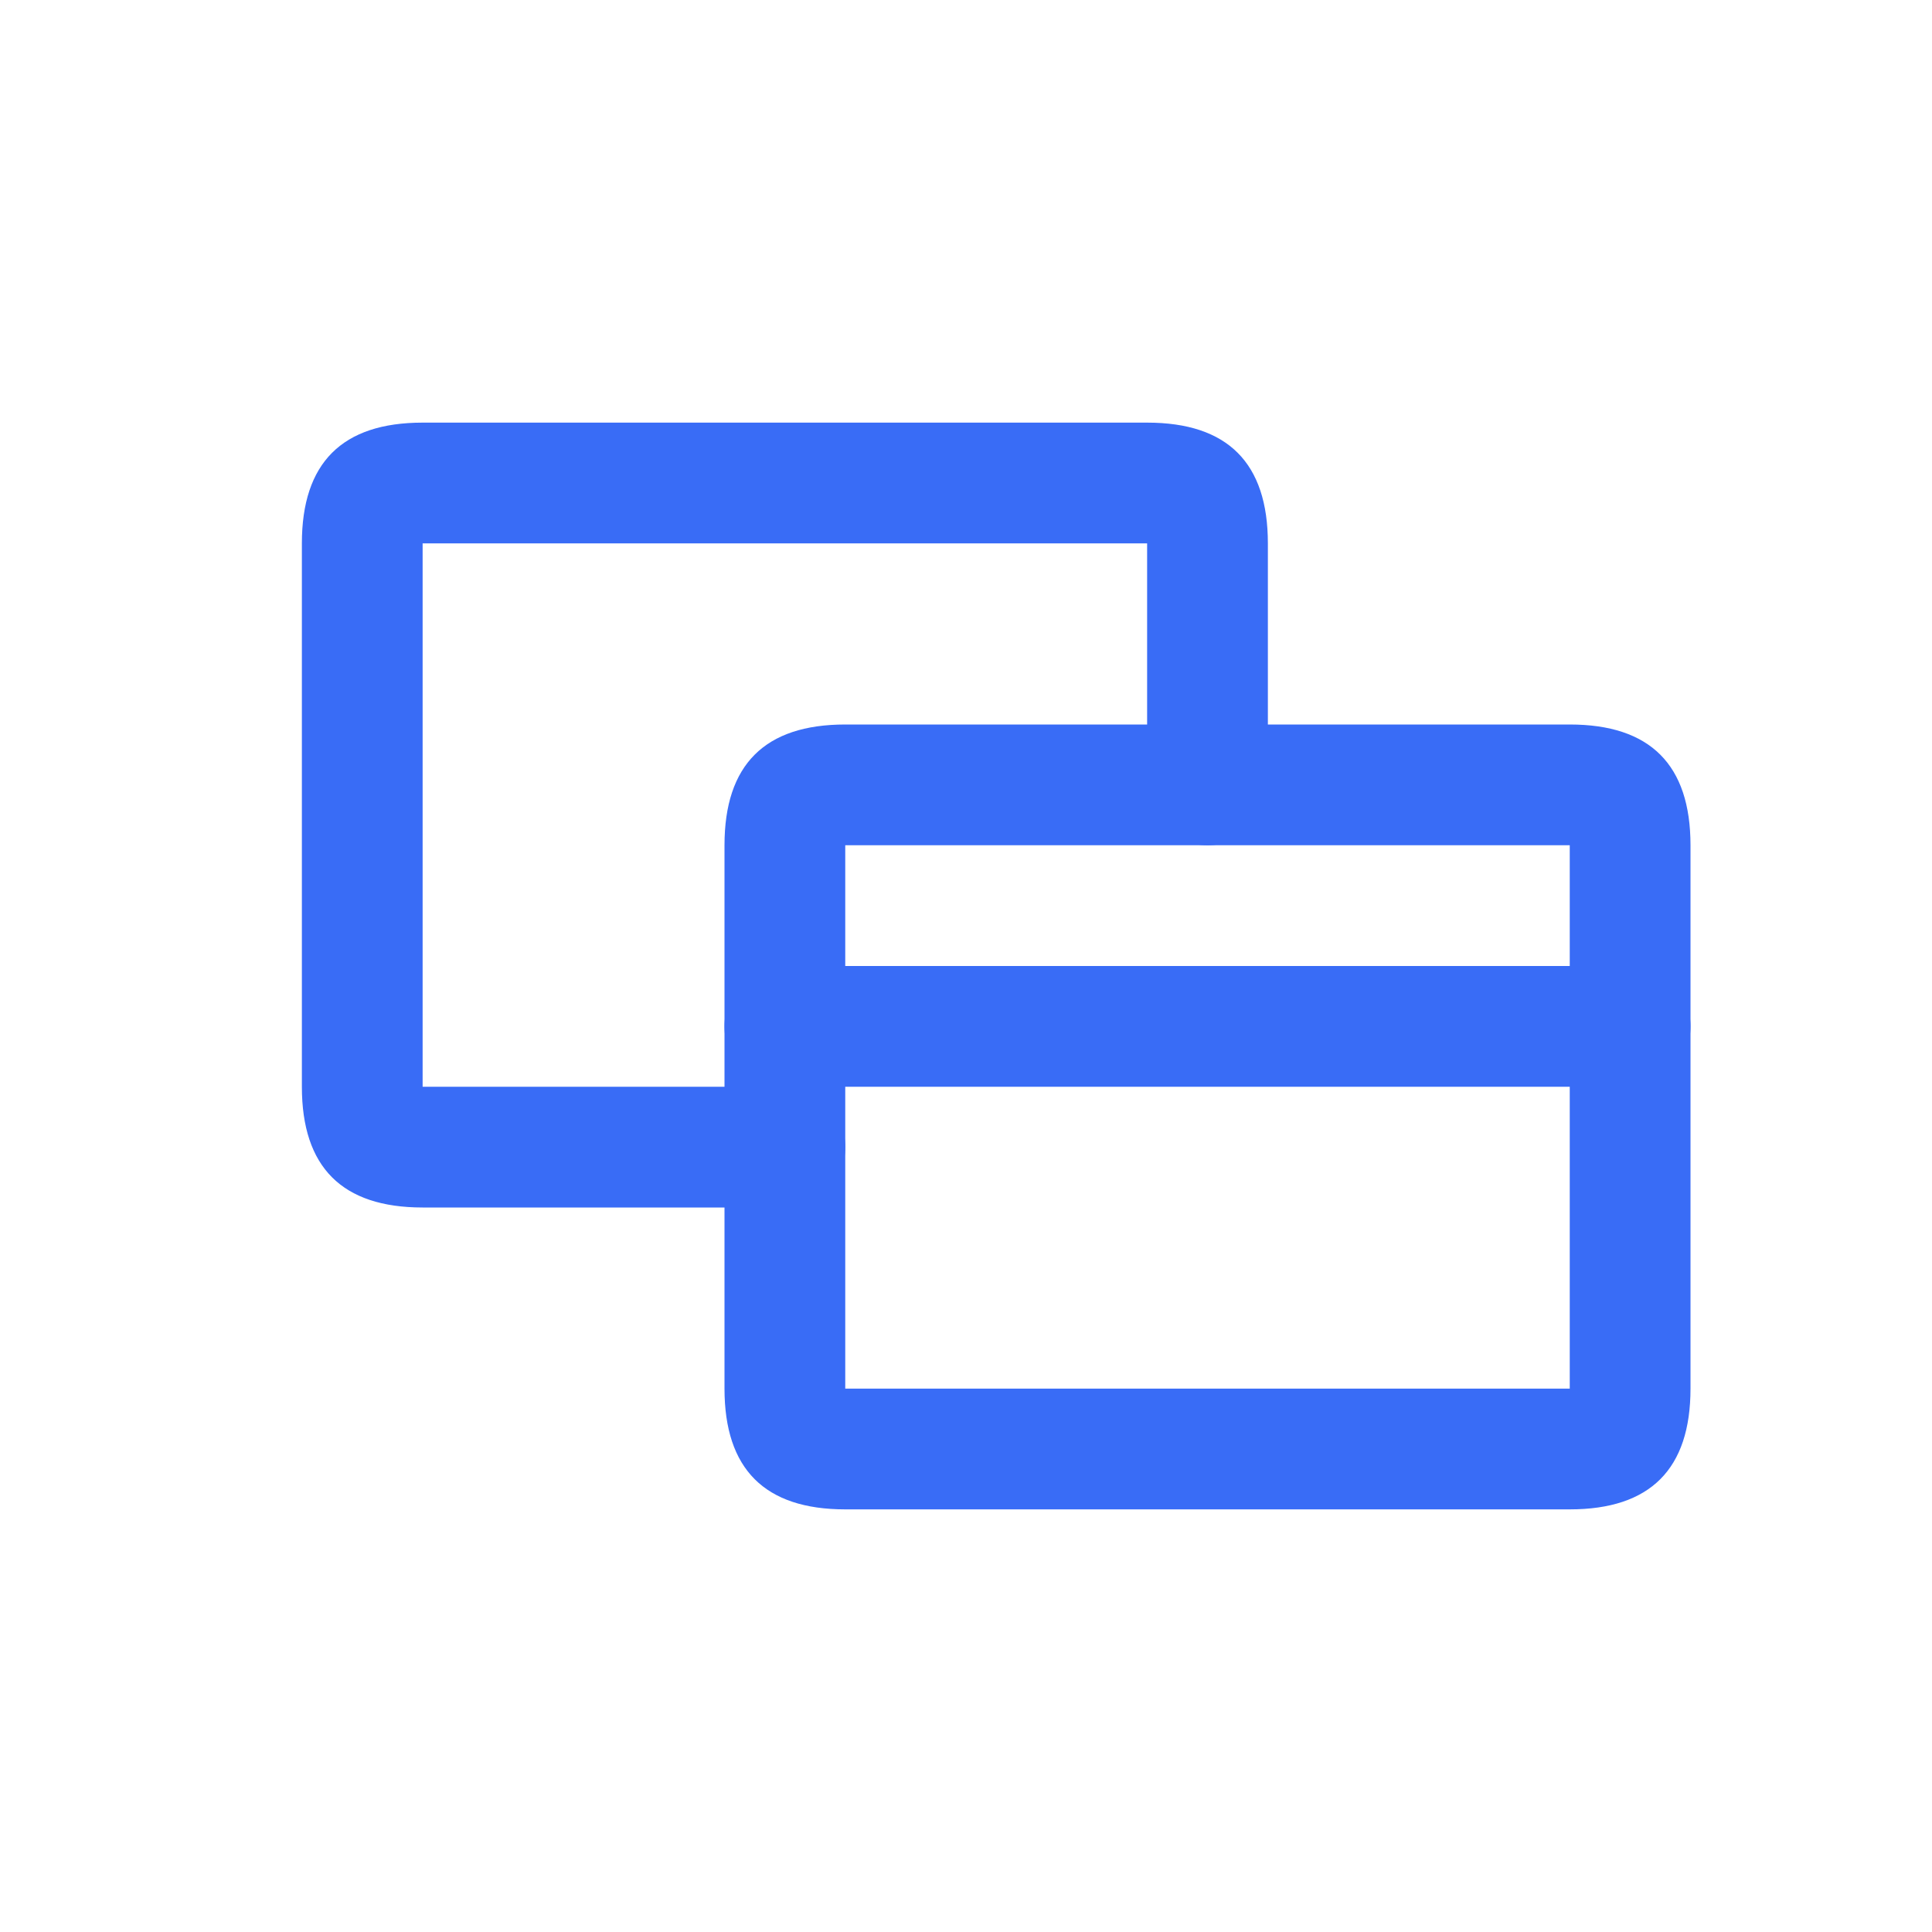
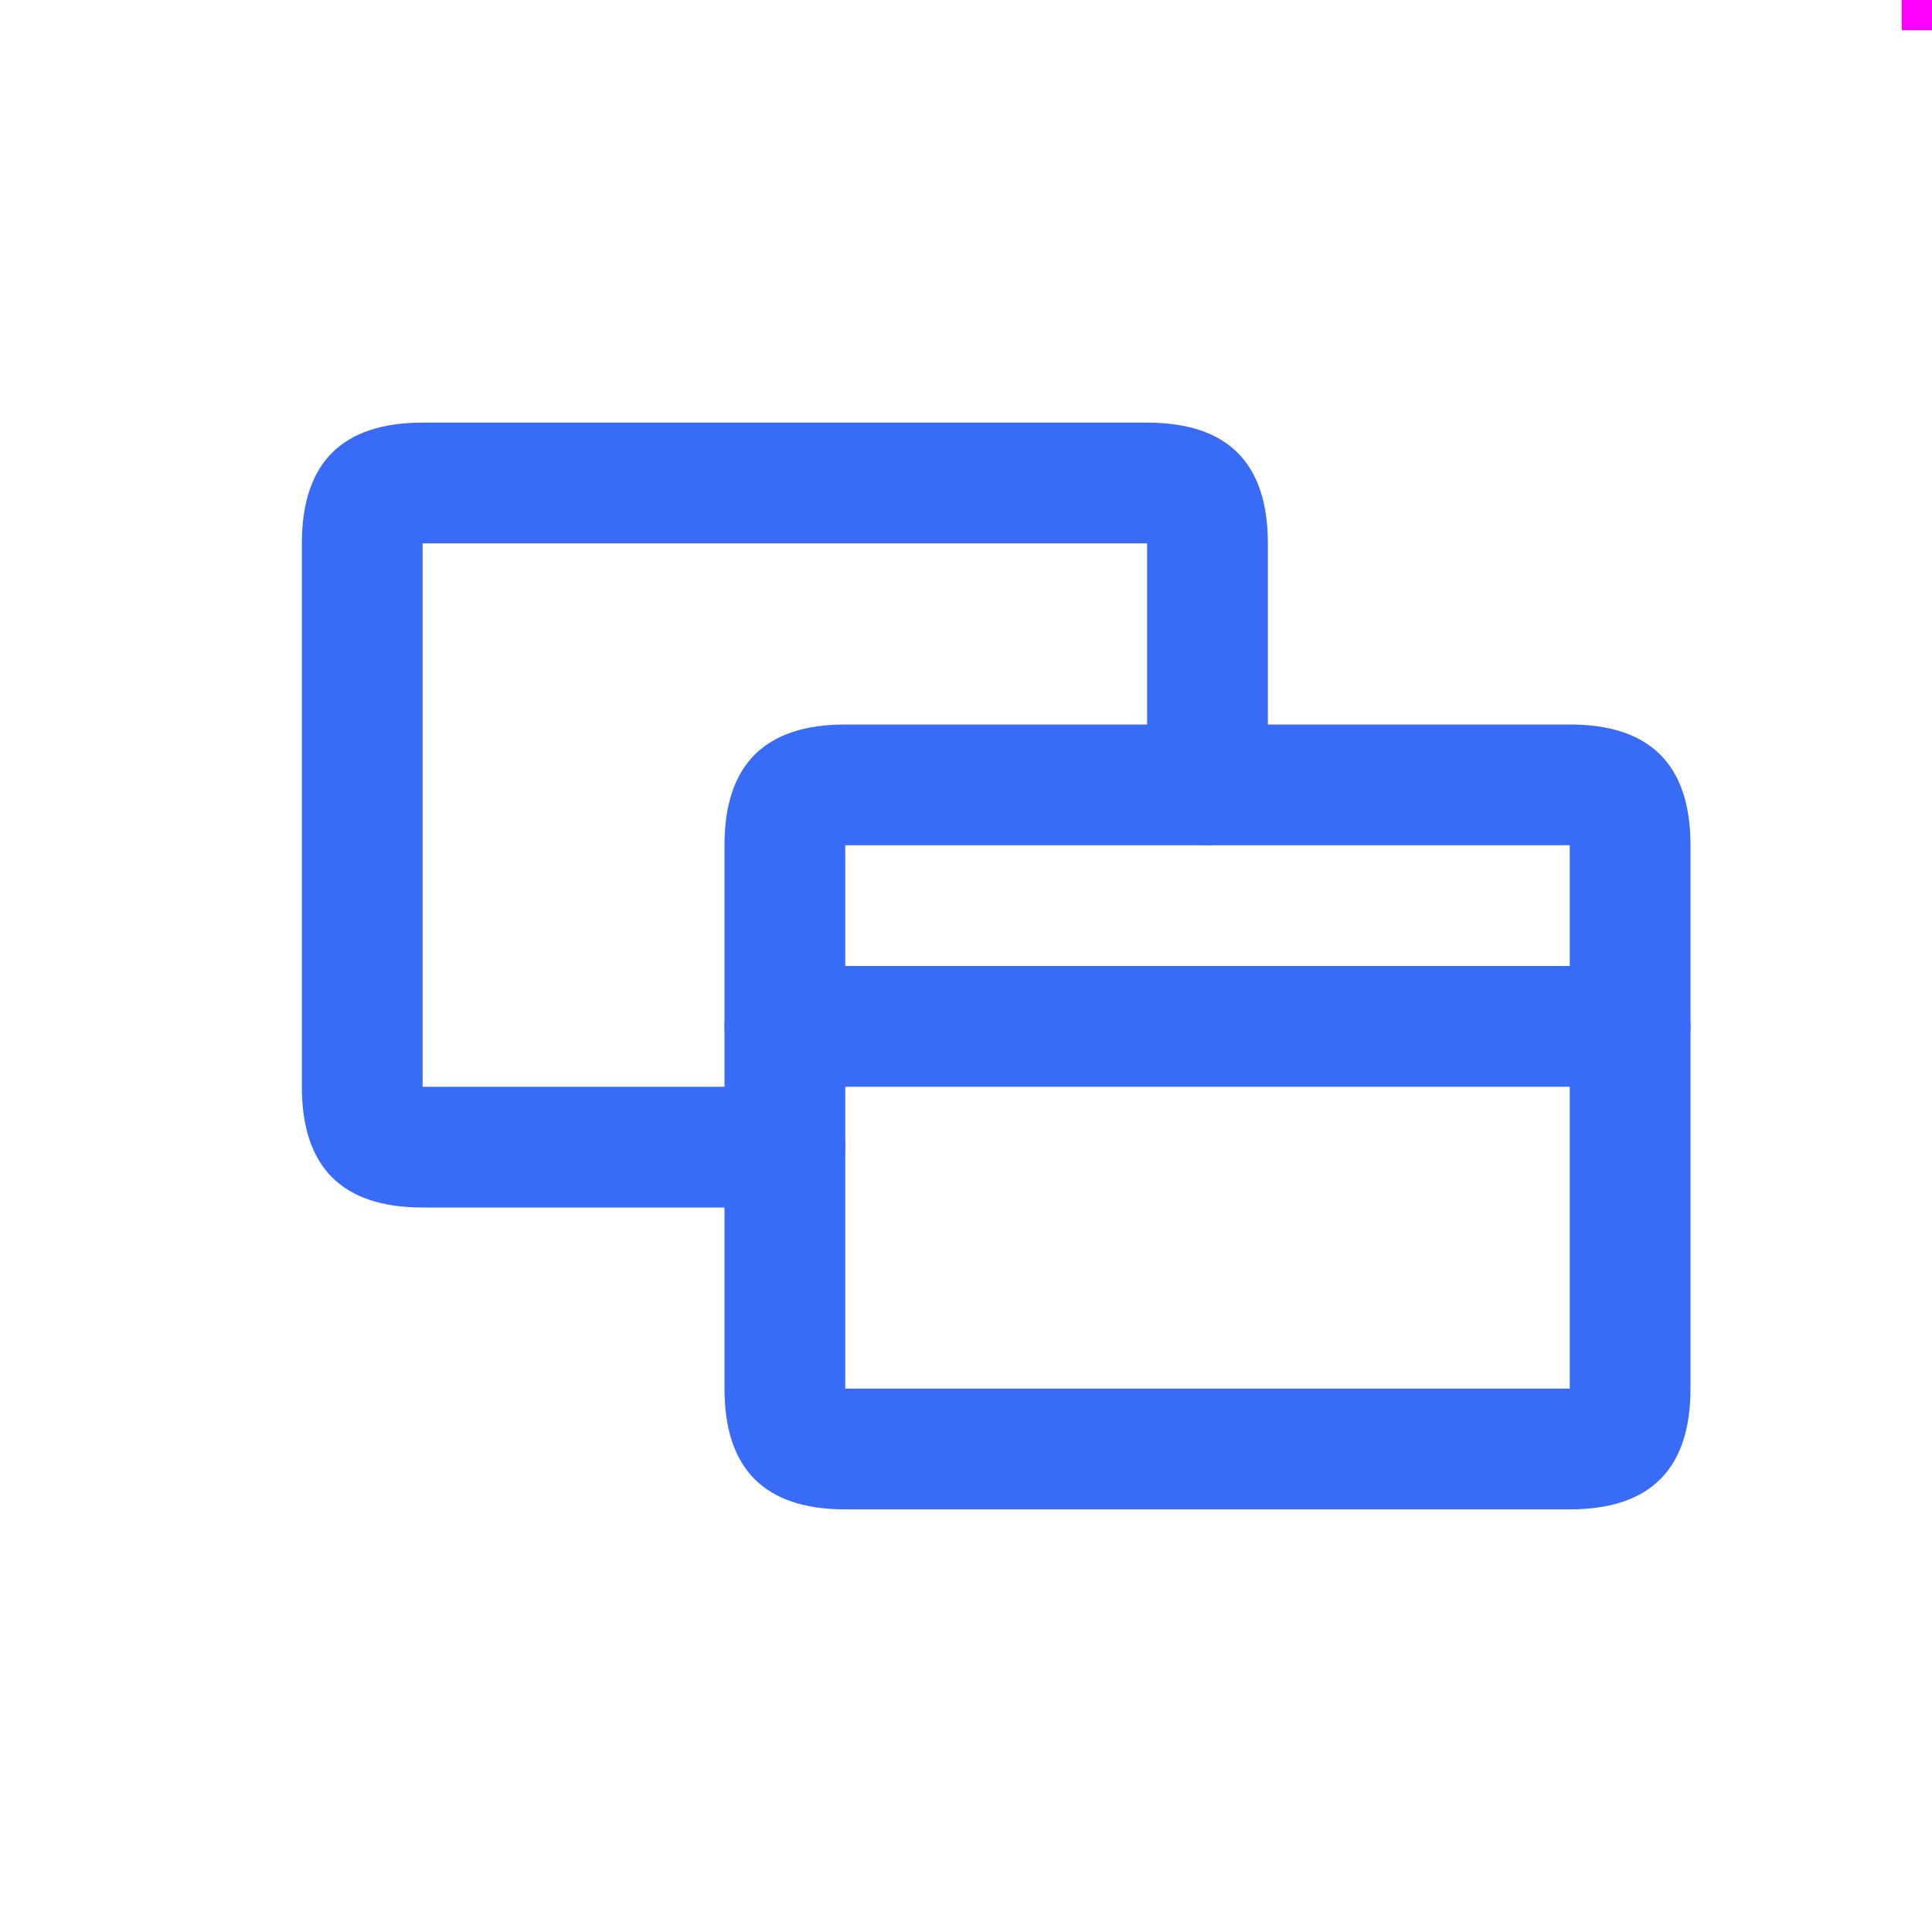
<svg xmlns="http://www.w3.org/2000/svg" width="32" height="32" viewBox="0 0 32 32" fill="none">
  <path fill="#396CF6" d="M13,20 L7,20 Q5,20 5,18 L5,9 Q5,7 7,7 L19,7 Q21,7 21,9 L21,13 Q21,13.414 20.707,13.707 Q20.414,14 20,14 Q19.586,14 19.293,13.707 Q19,13.414 19,13 L19,9 L7,9 L7,18 L13,18 Q13.414,18 13.707,18.293 Q14,18.586 14,19 Q14,19.414 13.707,19.707 Q13.414,20 13,20 Z" />
  <path fill="#396CF6" d="M14,12 L26,12 Q28,12 28,14 L28,23 Q28,25 26,25 L14,25 Q12,25 12,23 L12,14 Q12,12 14,12 Z M14,14 L14,23 L26,23 L26,14 Z" />
  <path fill="#396CF6" d="M13,16 L27,16 Q27.414,16 27.707,16.293 Q28,16.586 28,17 Q28,17.414 27.707,17.707 Q27.414,18 27,18 L13,18 Q12.586,18 12.293,17.707 Q12,17.414 12,17 Q12,16.586 12.293,16.293 Q12.586,16 13,16 Z" />
+   <path d="M31.5 0H32V0.5H31.5Z" fill="#FF00FF" />
</svg>
